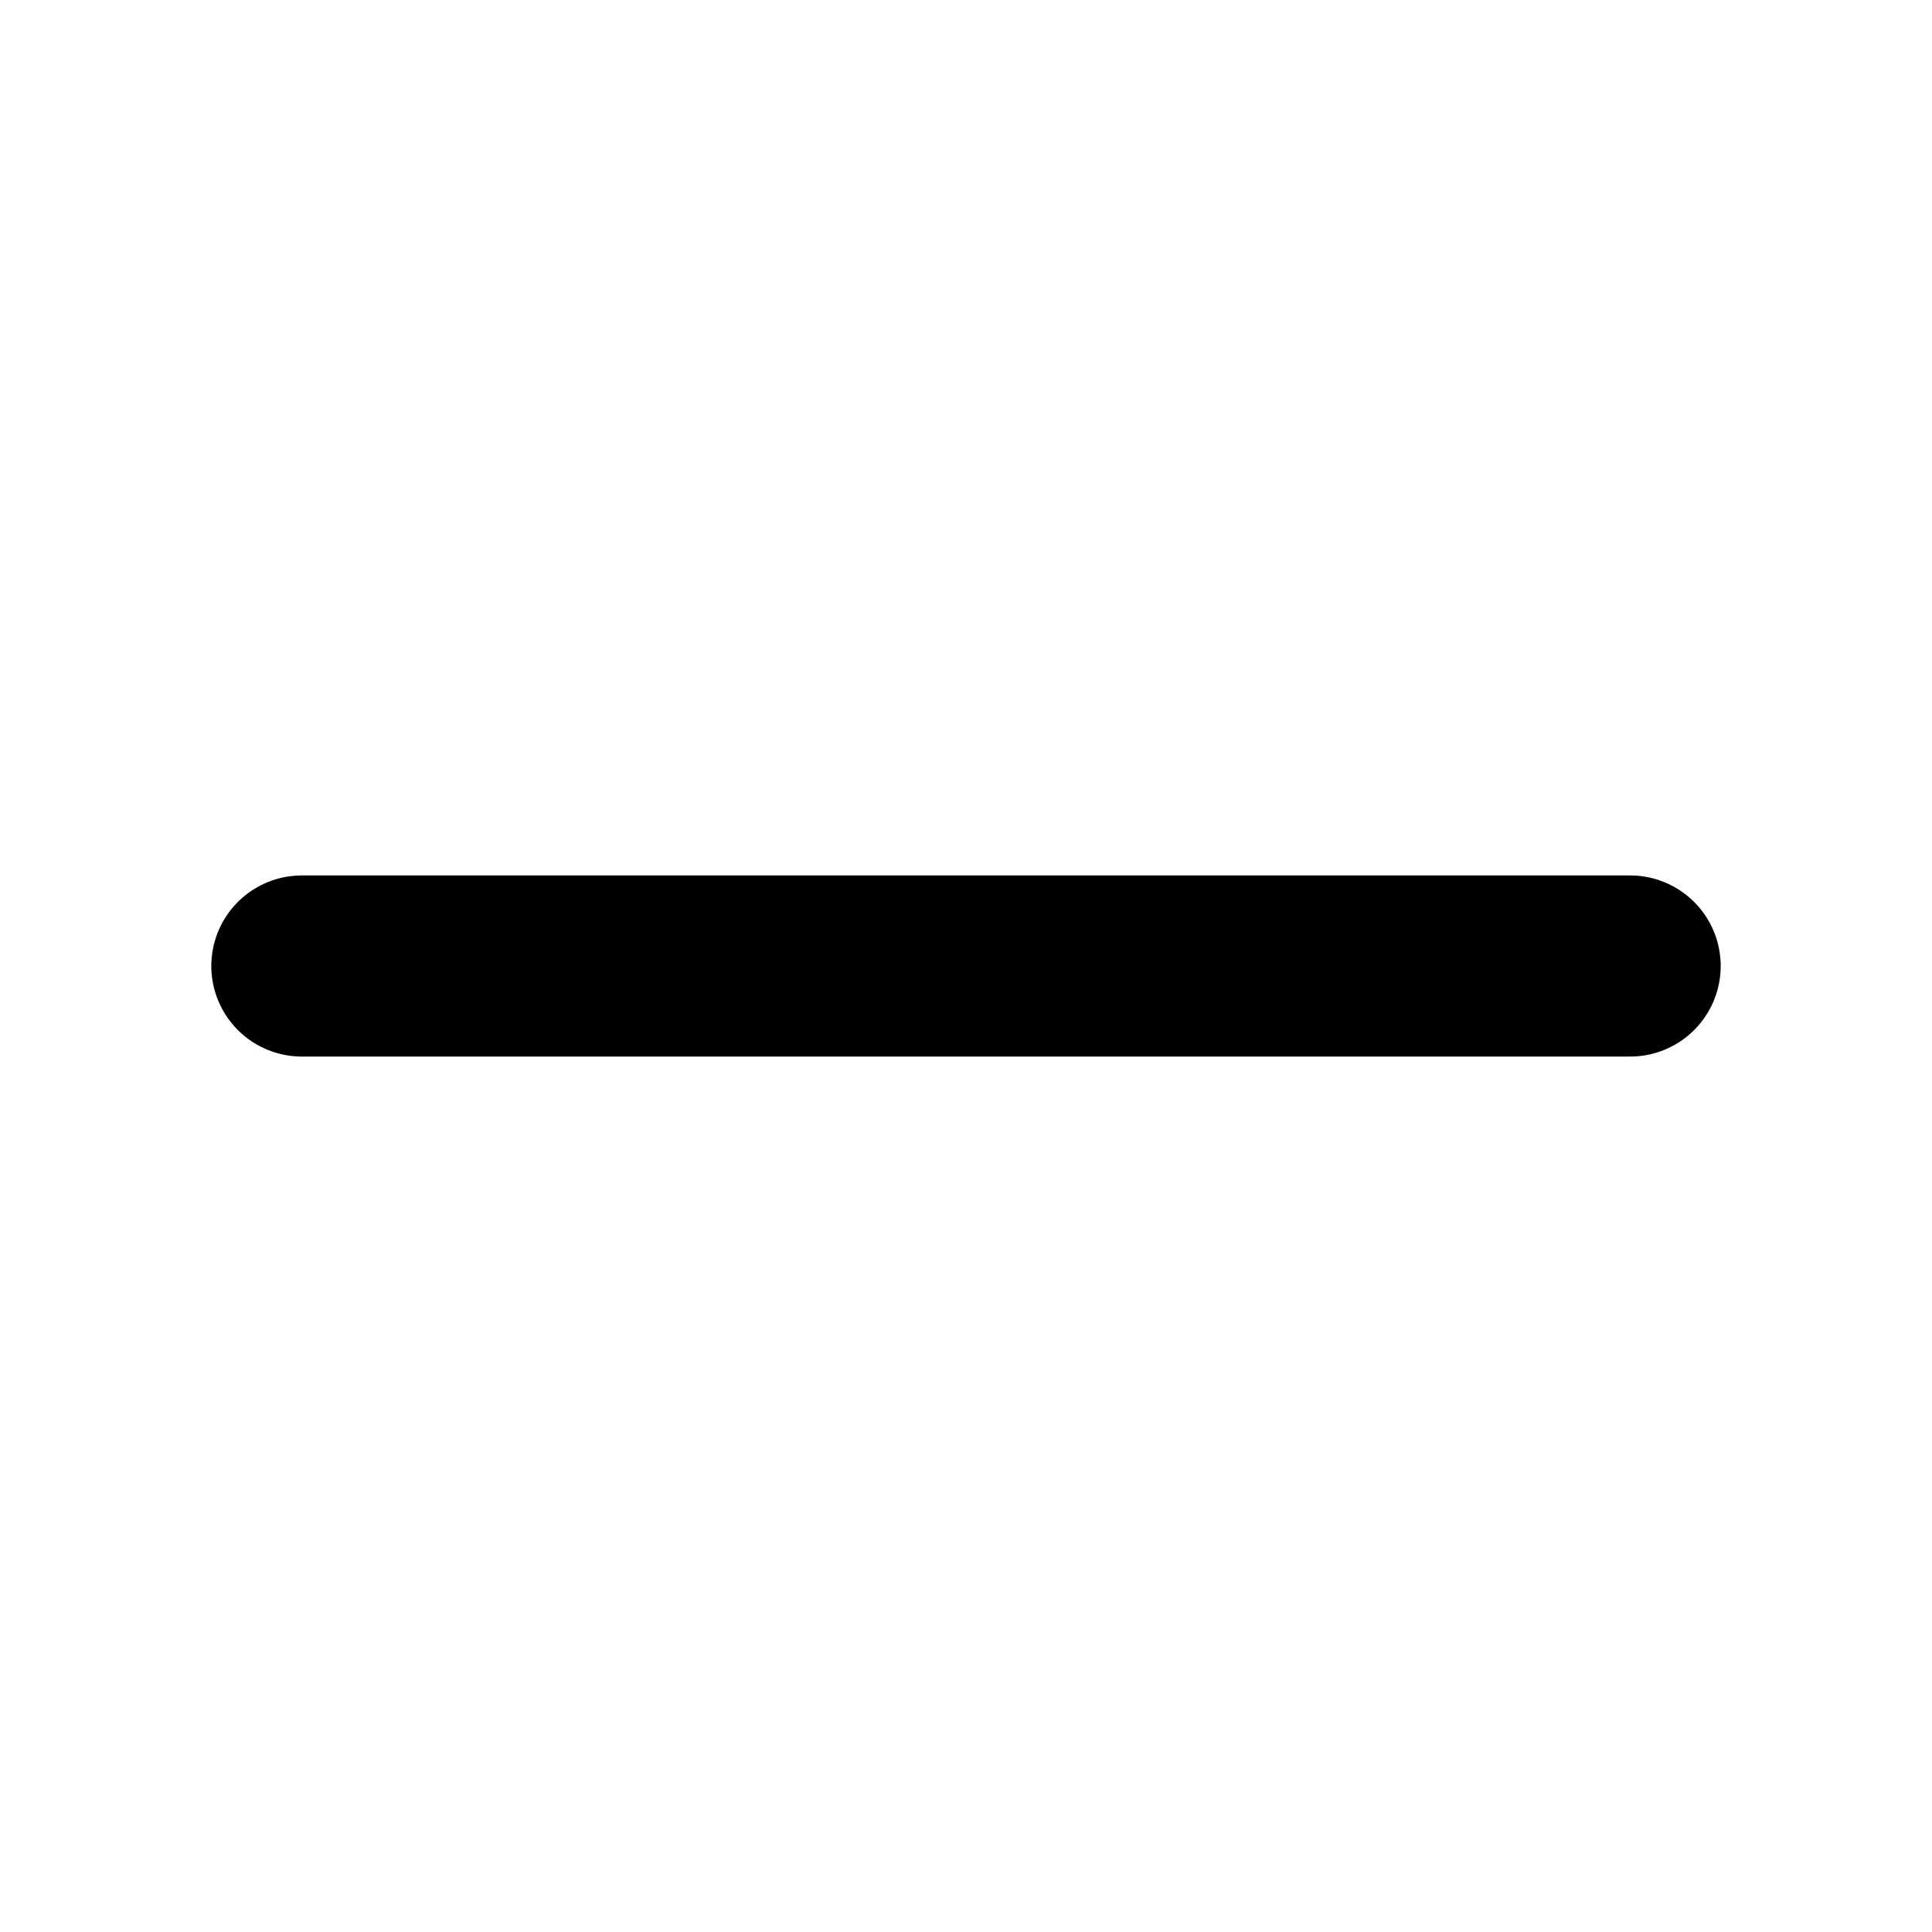
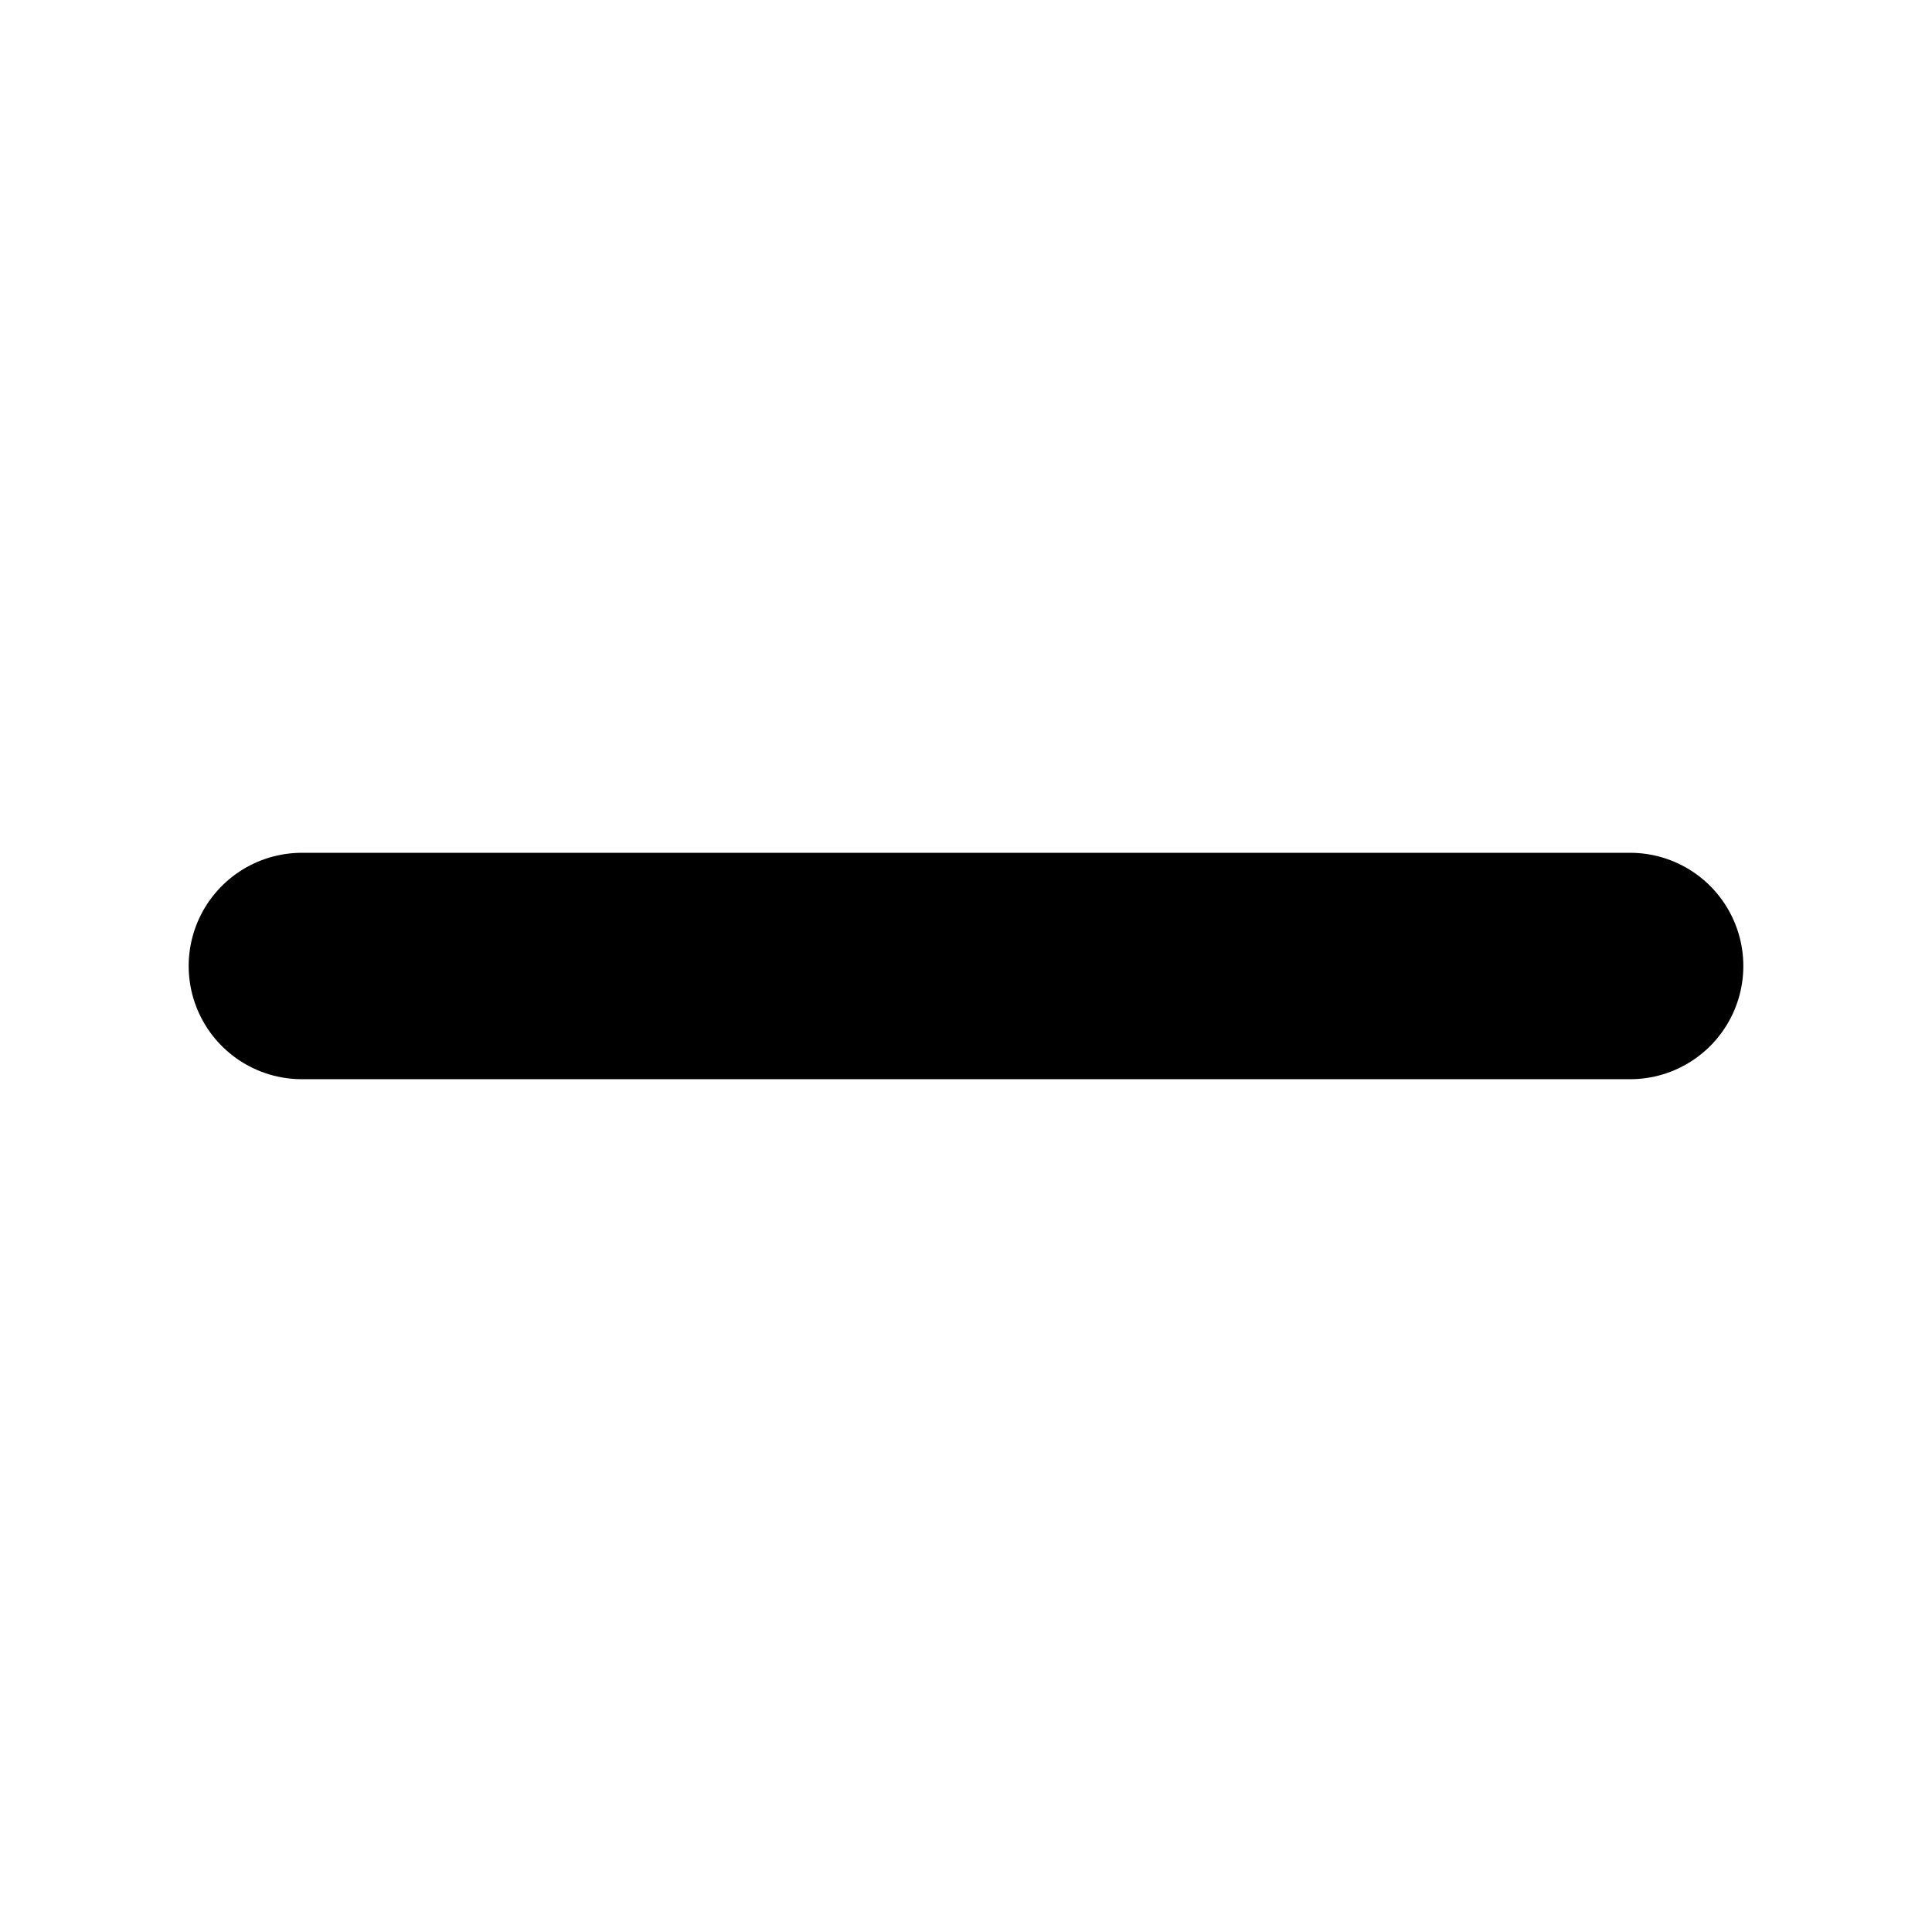
<svg xmlns="http://www.w3.org/2000/svg" viewBox="0 0 256 256">
-   <line x1="40" y1="128" x2="216" y2="128" fill="none" stroke="currentColor" stroke-linecap="round" stroke-linejoin="round" stroke-width="24" />
+   <line x1="40" y1="128" x2="216" y2="128" fill="none" stroke="black" stroke-linecap="round" stroke-linejoin="round" stroke-width="30" />
</svg>
